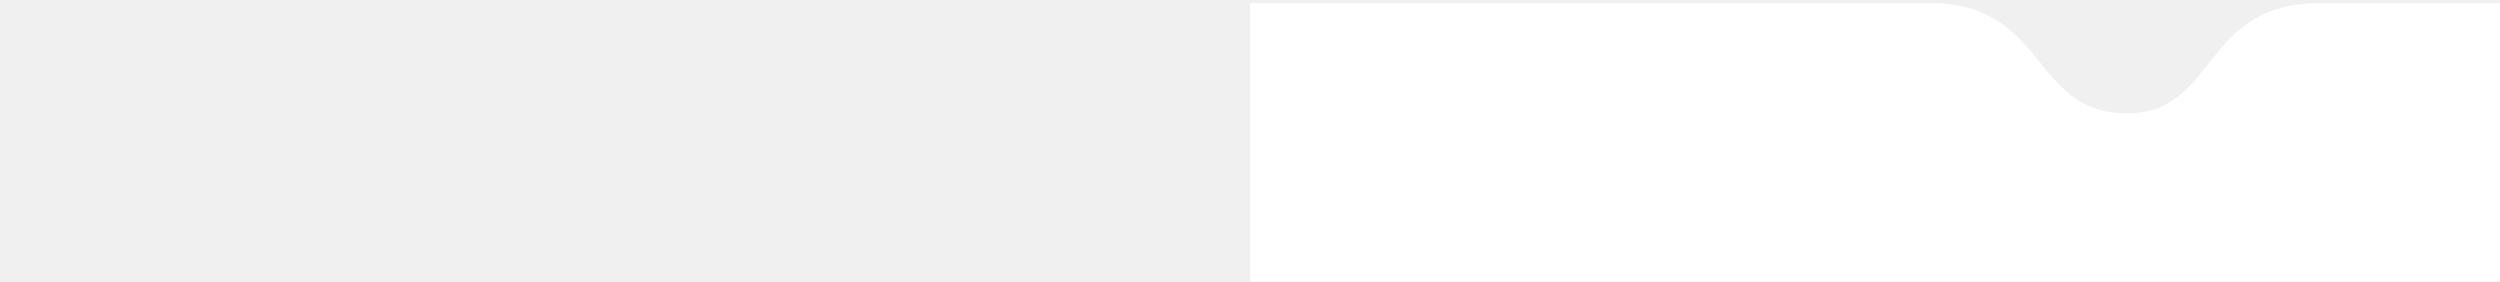
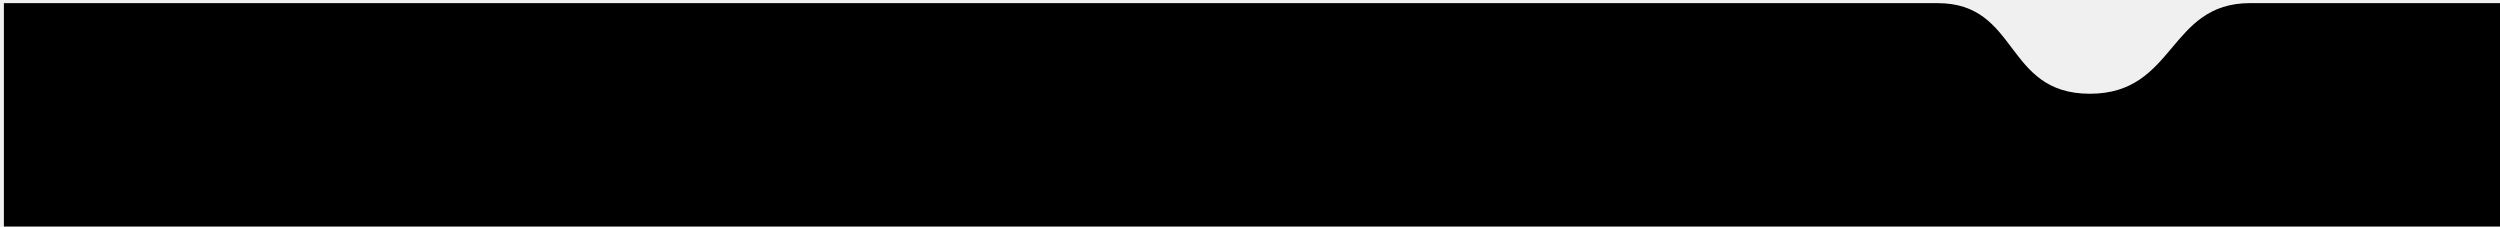
- <svg viewBox="0 0 640 72" preserveAspectRatio="none">
-   <path fill="#fff" d="           M640,0.803           C640,0.803           625,0.8           594,0.8            C563,0.8           568,29.331           544,29.01            C520,28.689           524,0.803           494,0.803            C464,0.803           320,0.803           320,0.803            L320,72           L640.003,72            C640.001,19.869           640,0.803           640,0.803 Z" />
+ <svg viewBox="0 0 640 58">
+   <path d="M641,0.803 C641,0.803 597,0.8 576,0.8 C555,0.8 557,24 535,24 C513,24 517,0.803 496,0.803 C475,0.803 1,0.803 1,0.803 L0.997,58 L641.003,58 C641.001,19.869 641,0.803 641,0.803 Z" />
</svg>
